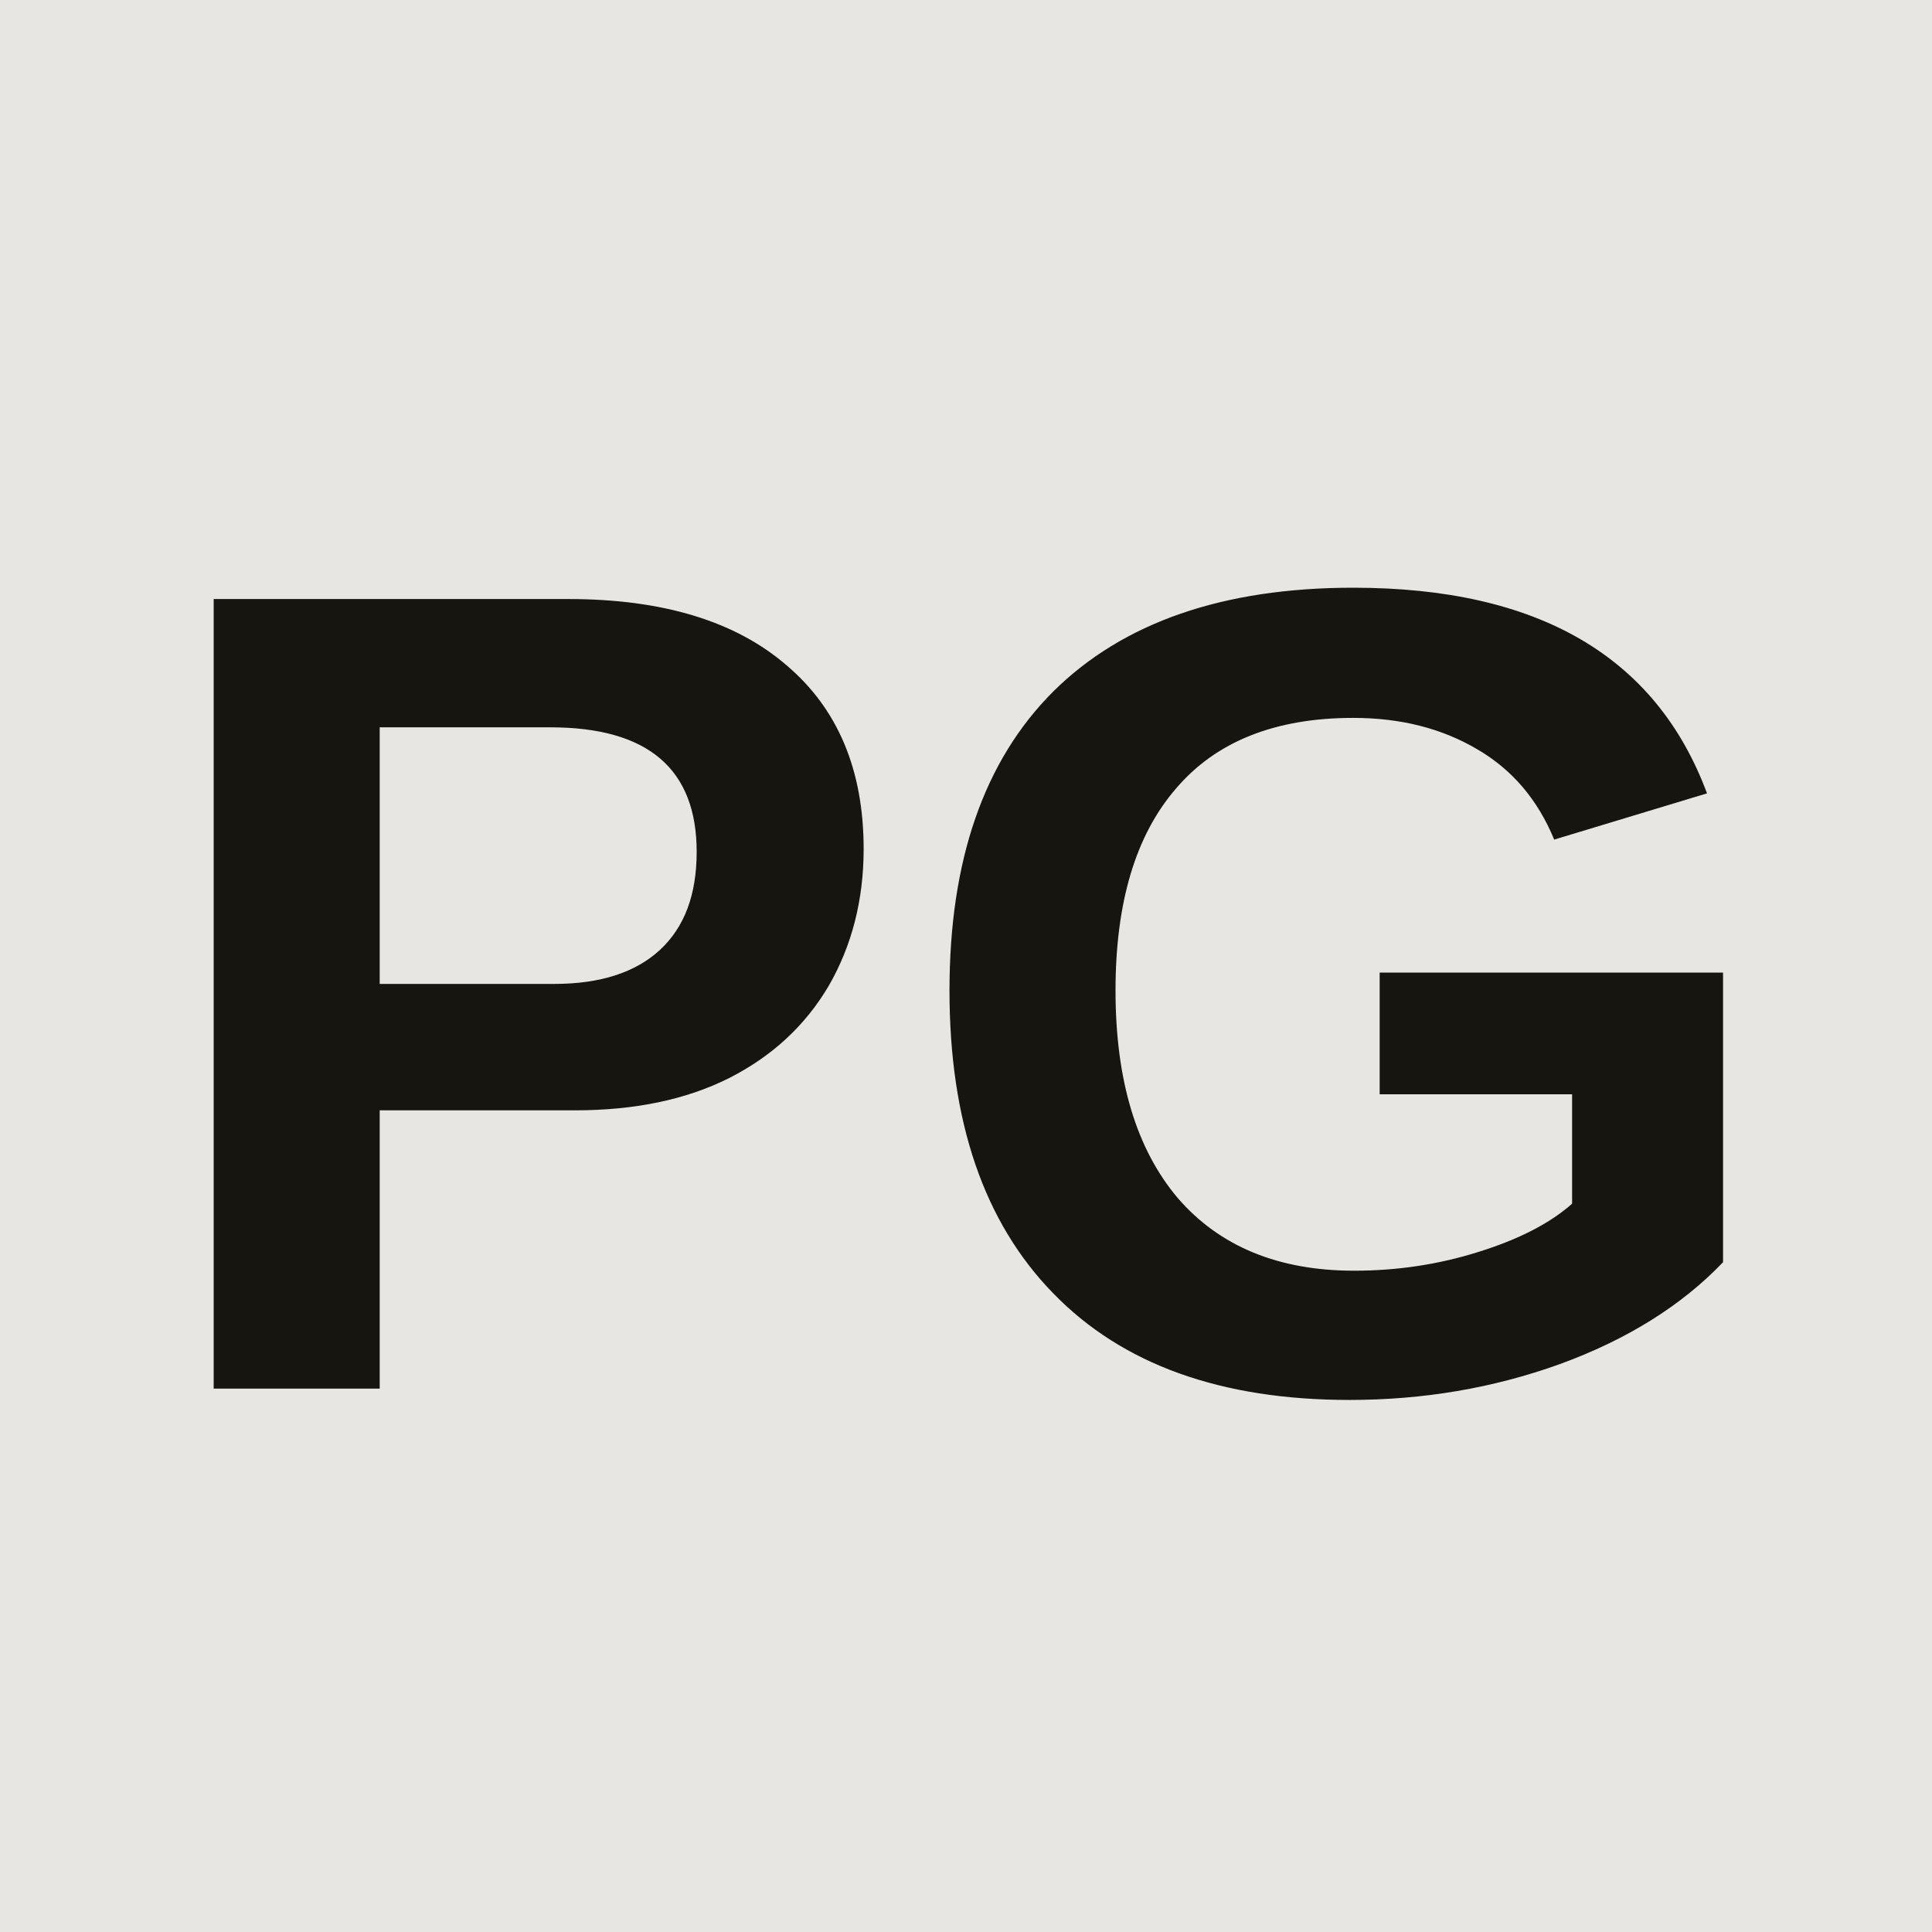
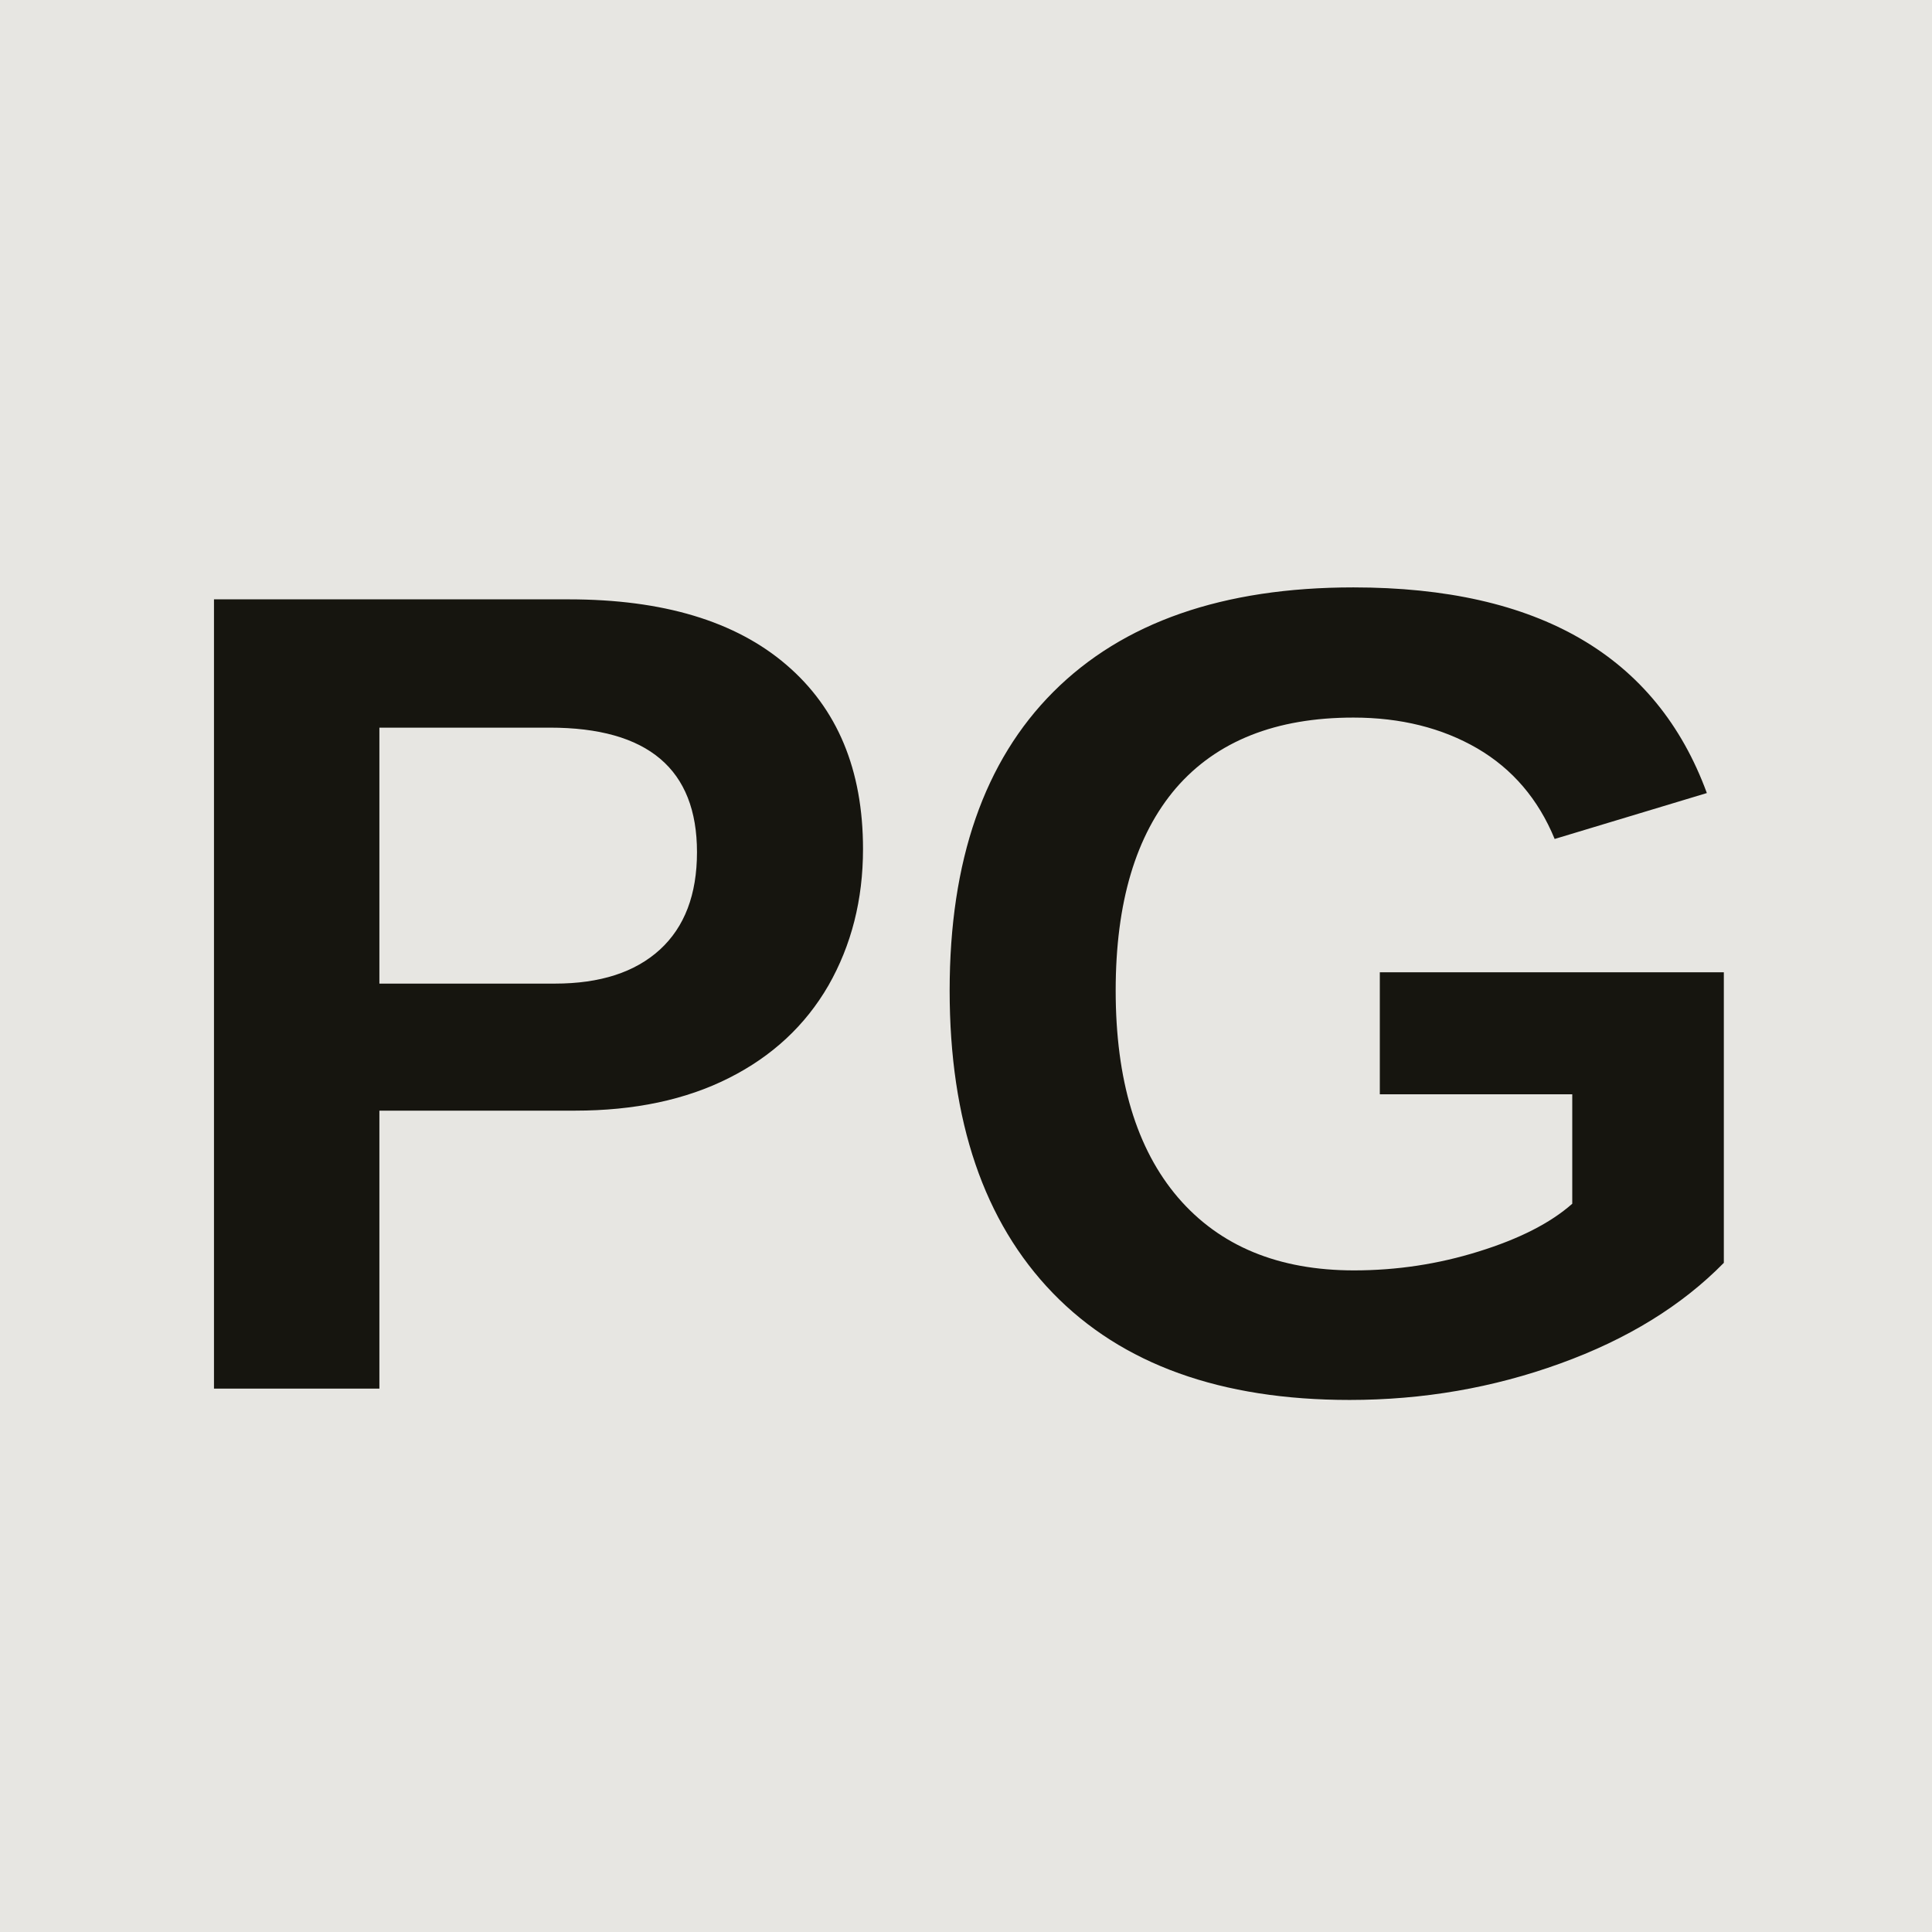
- <svg xmlns="http://www.w3.org/2000/svg" viewBox="0 0 32 32">
-   <rect width="32" height="32" fill="#e7e6e2" />
-   <text x="16" y="23" font-family="Archivo, Arial, sans-serif" font-size="19" font-weight="900" text-anchor="middle" fill="#16150f">PG</text>
+ <svg xmlns="http://www.w3.org/2000/svg" viewBox="0 0 48 48" width="48" height="48">
+   <rect width="48" height="48" fill="#e7e6e2" />
+   <text x="24" y="34.5" font-family="Archivo, Arial, sans-serif" font-size="28.5" font-weight="900" text-anchor="middle" fill="#16150f">PG</text>
</svg>
